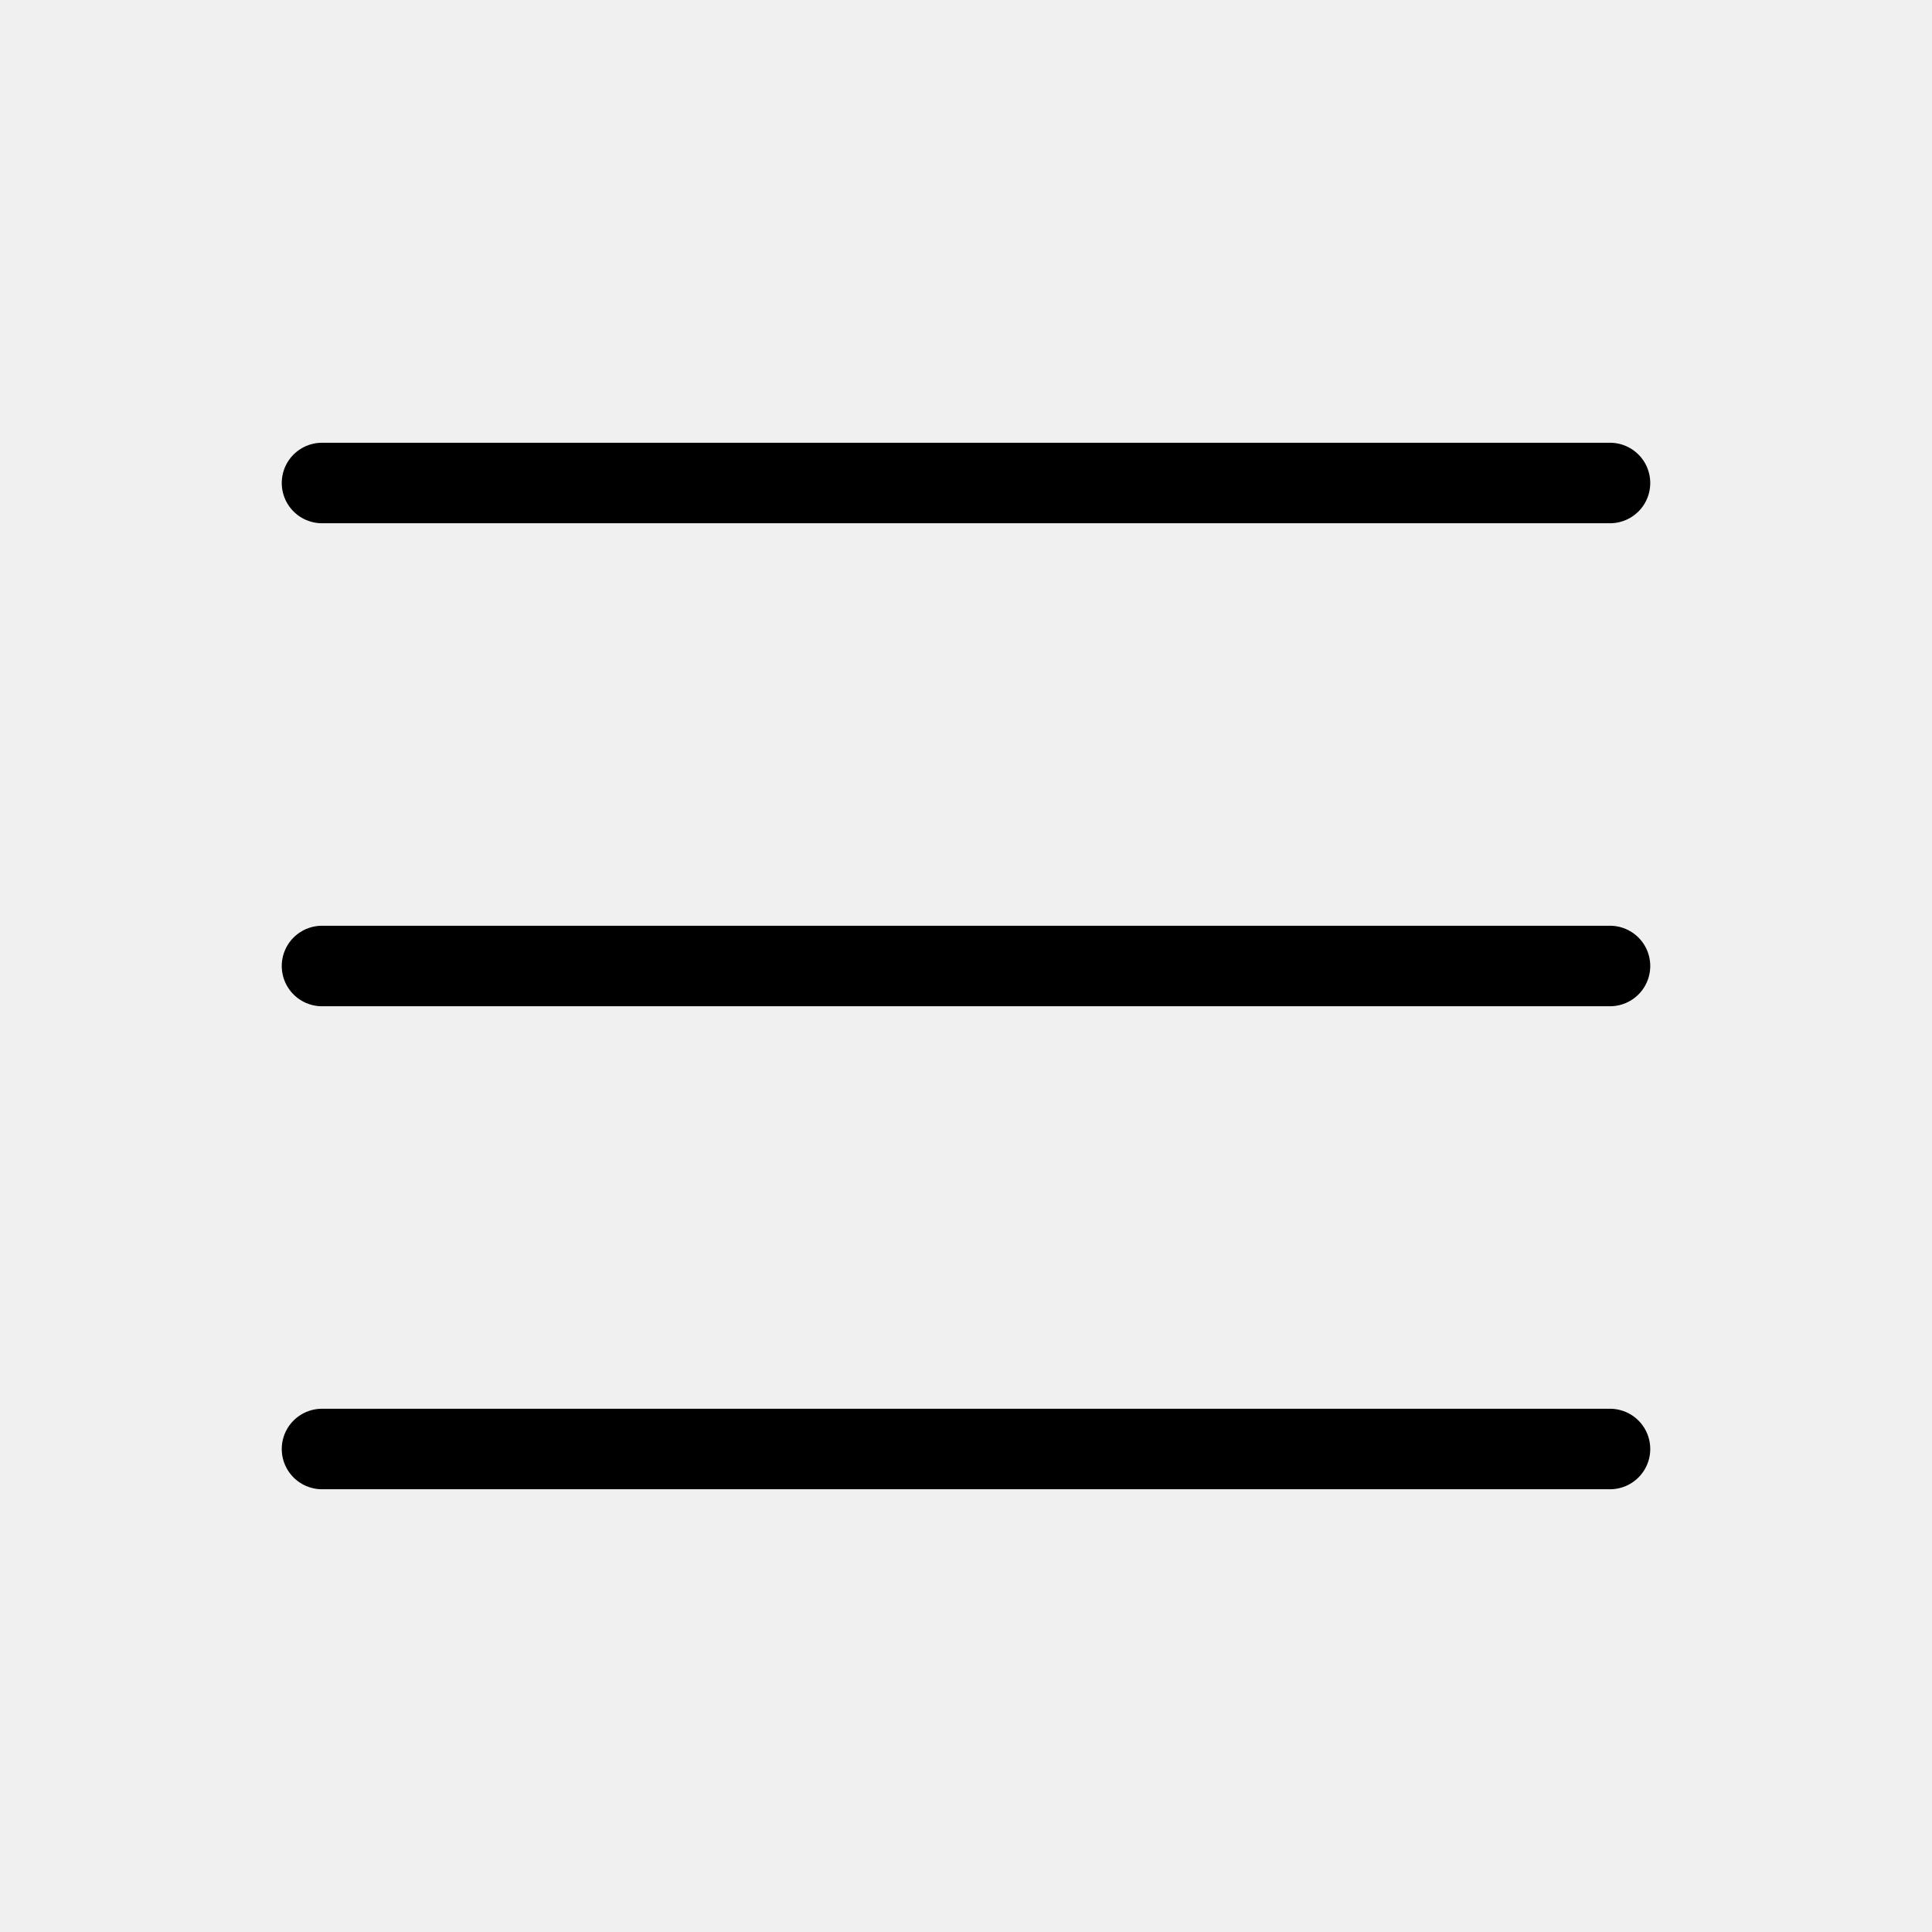
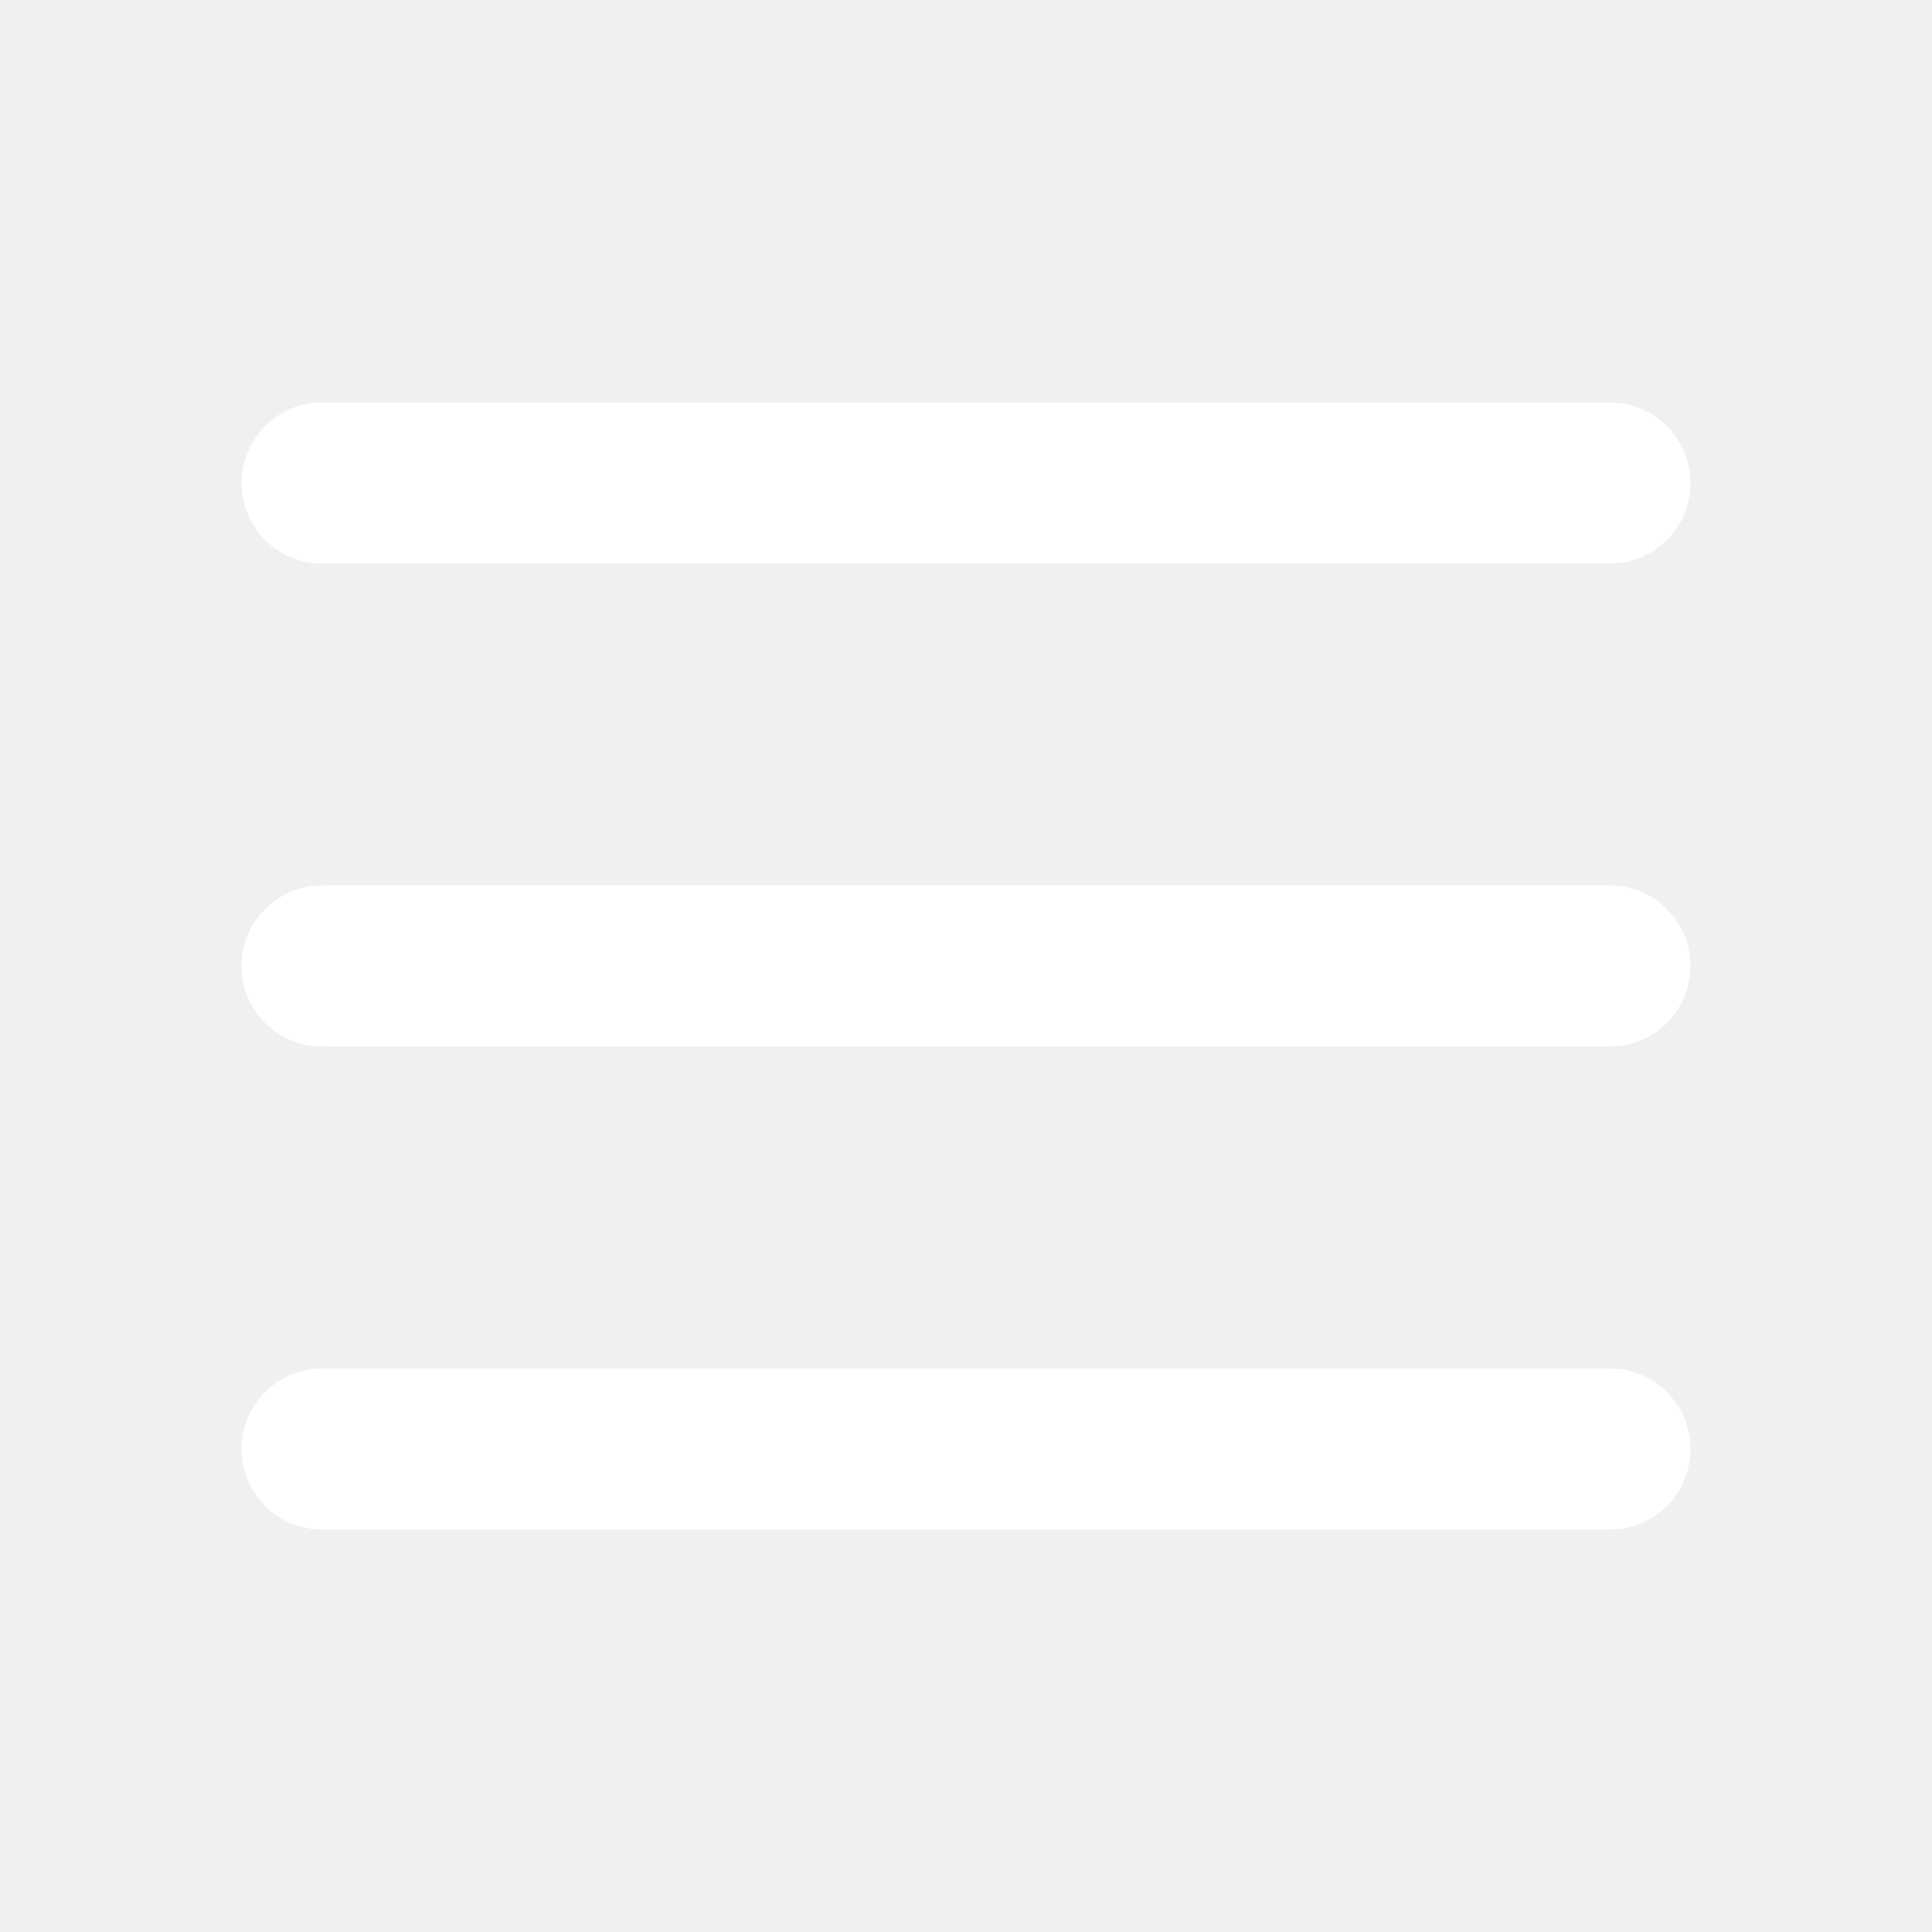
- <svg xmlns="http://www.w3.org/2000/svg" class="icon icon-tabler icon-tabler-menu-2" width="24" height="24" viewBox="0 0 24 24" stroke-width="1" stroke="currentColor" fill="none" stroke-linecap="round" stroke-linejoin="round">
+ <svg xmlns="http://www.w3.org/2000/svg" class="icon icon-tabler icon-tabler-menu-2" width="24" height="24" viewBox="0 0 24 24" stroke-width="2" stroke="#fff" fill="none" stroke-linecap="round" stroke-linejoin="round">
  <path stroke="none" d="M0 0h24v24H0z" fill="none" />
  <path d="M4 6l16 0" />
  <path d="M4 12l16 0" />
  <path d="M4 18l16 0" />
</svg>
